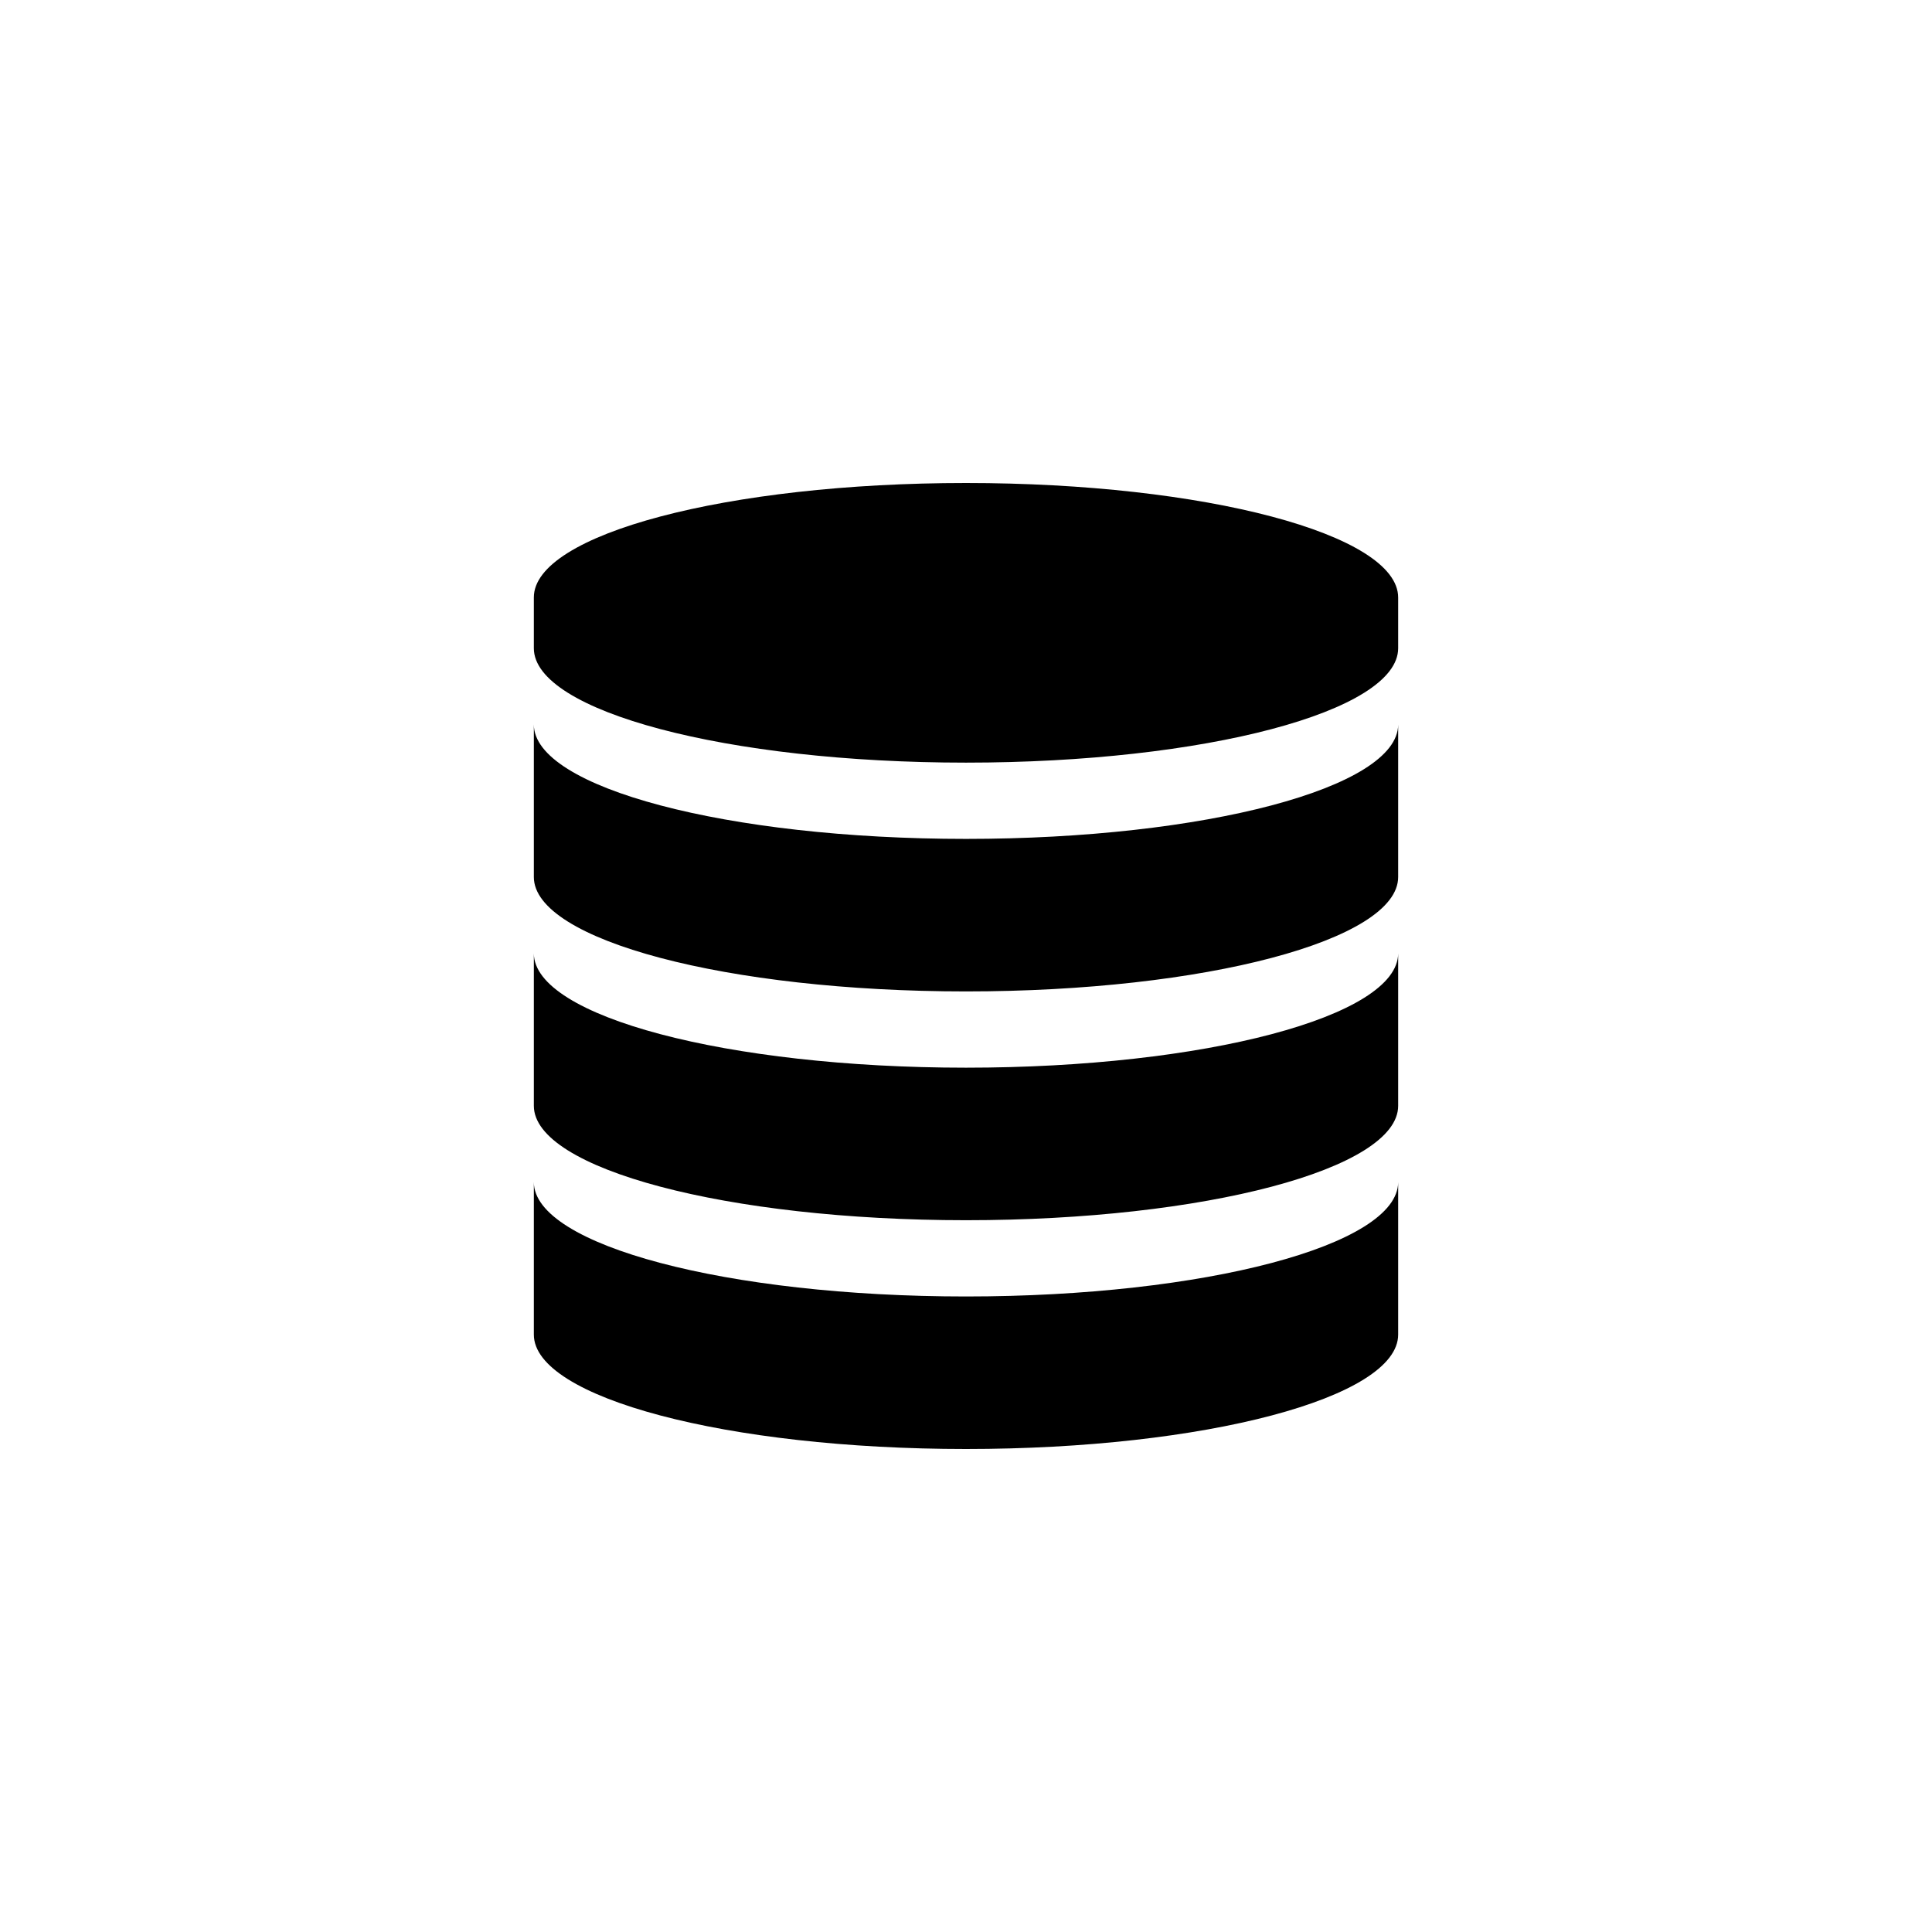
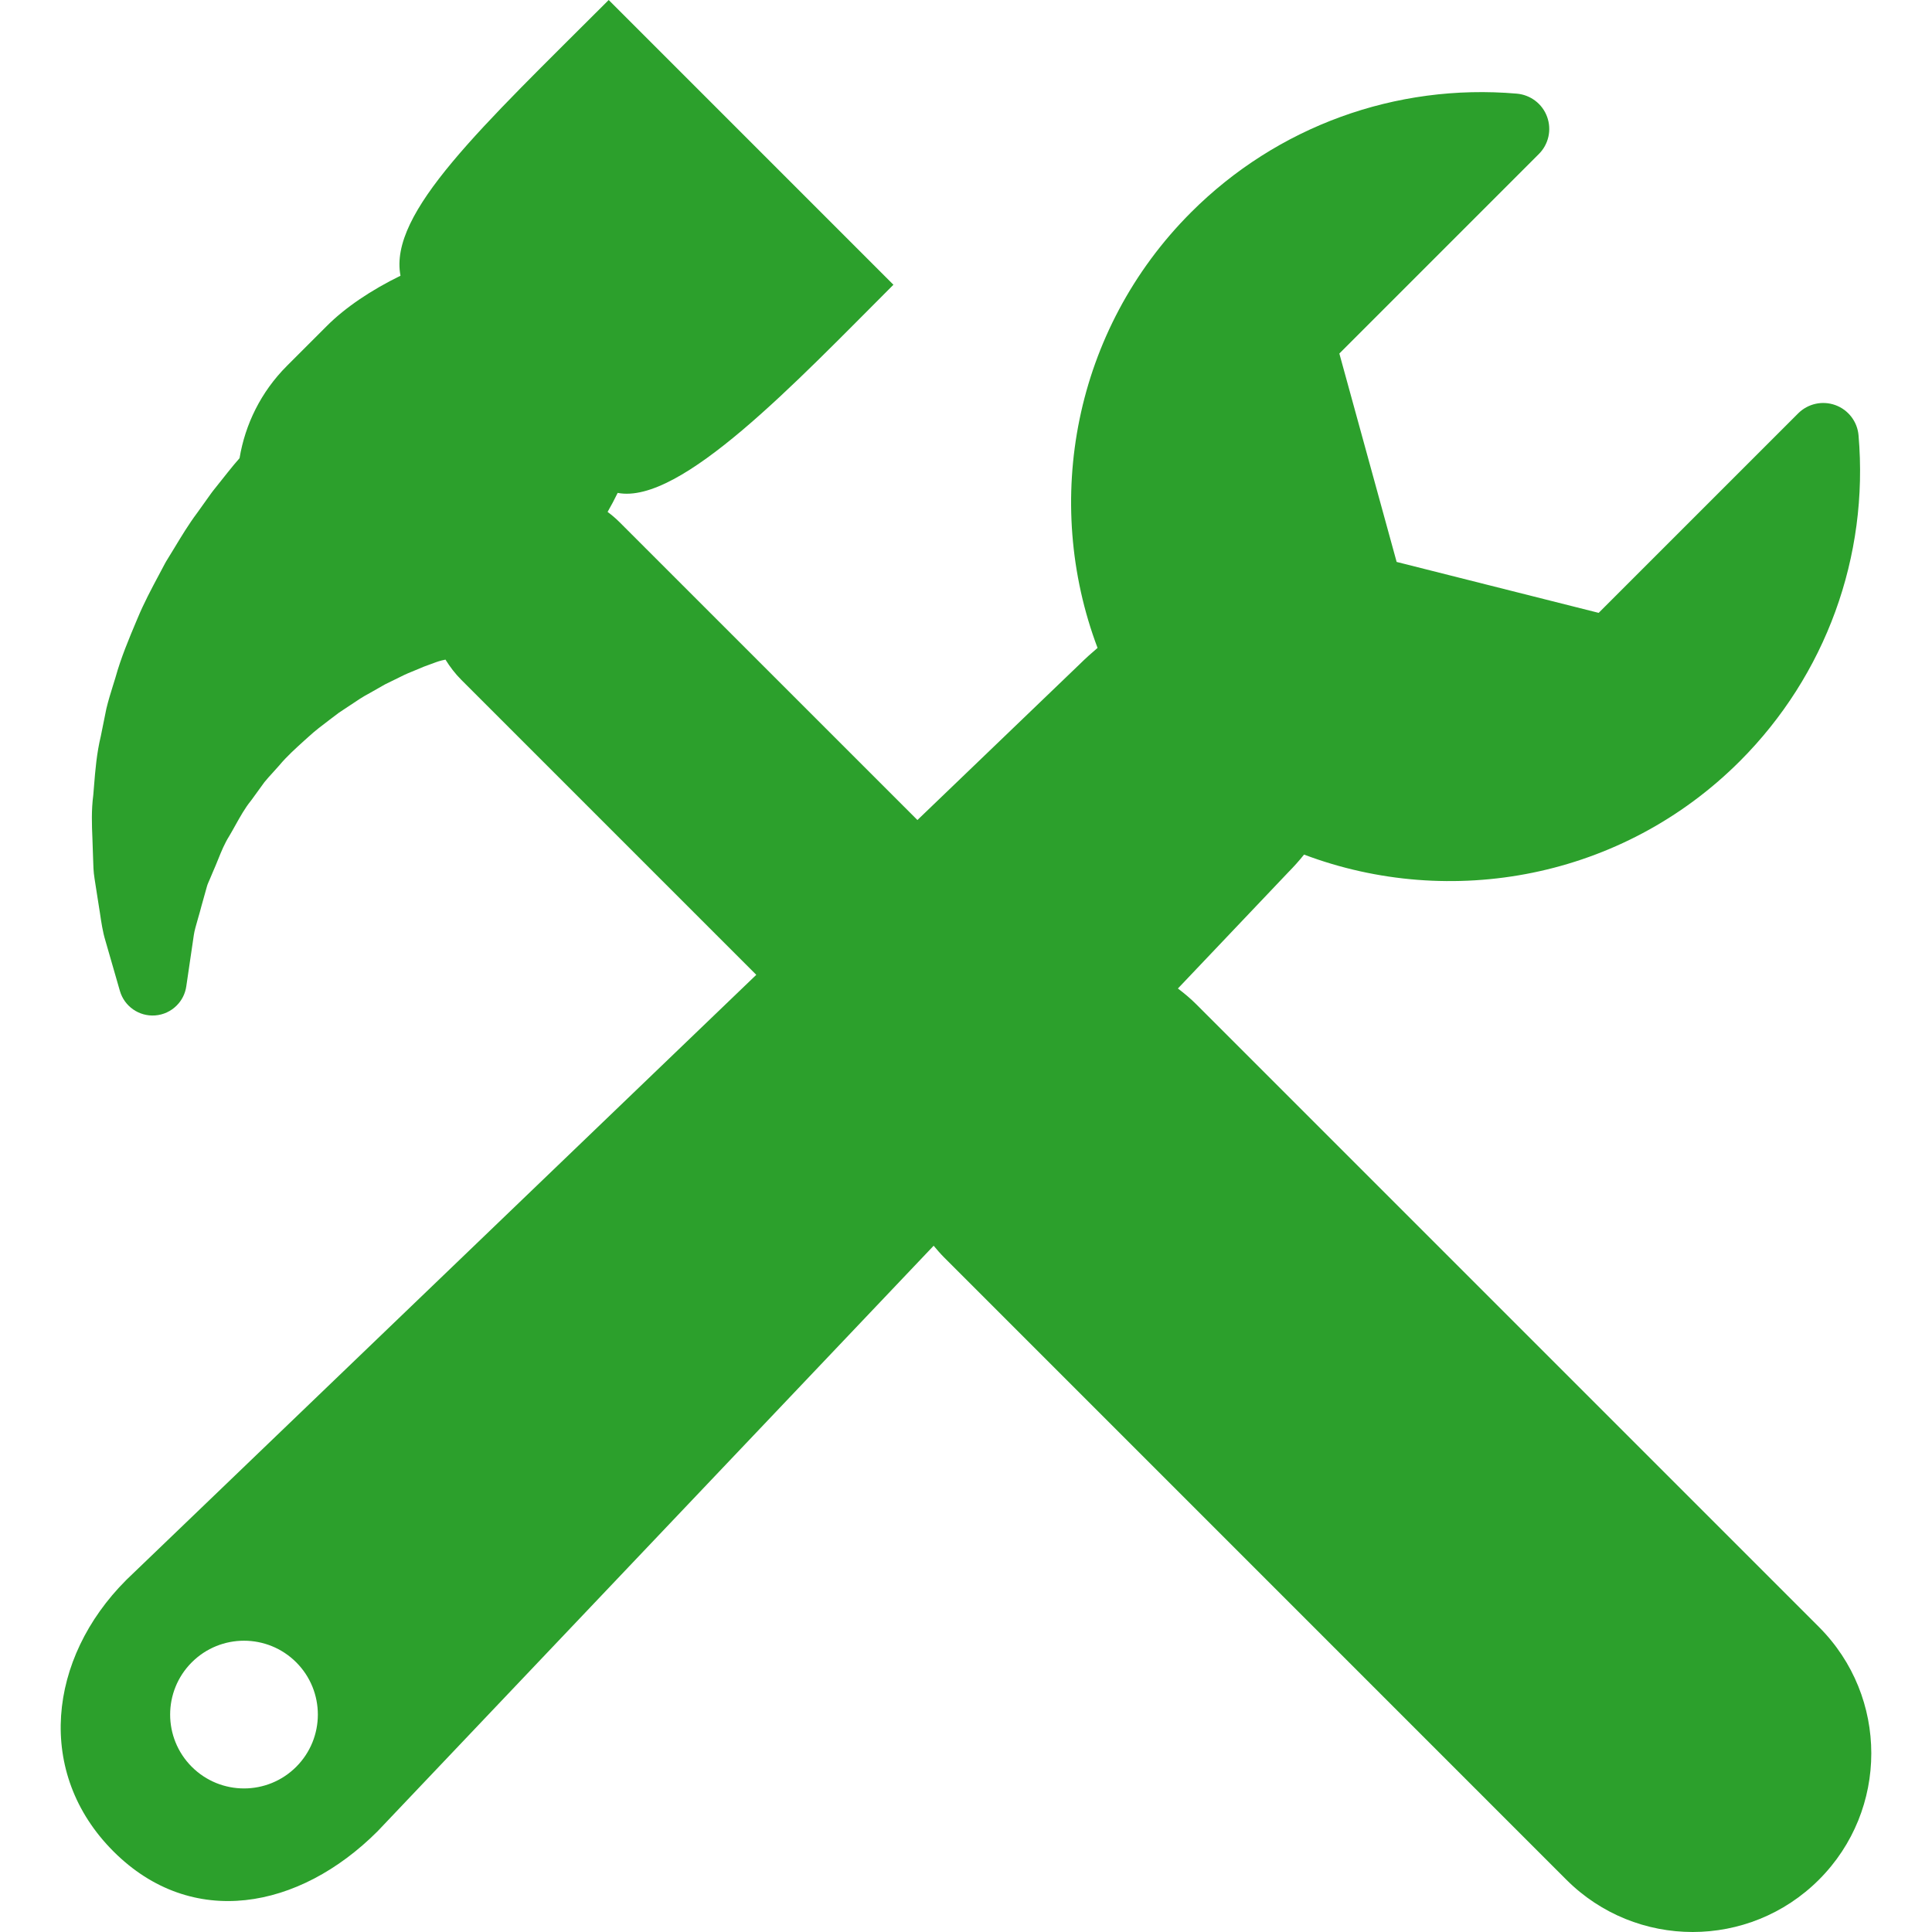
- <svg xmlns="http://www.w3.org/2000/svg" version="1.1" baseProfile="full" width="76" height="76" viewBox="0 0 76.00 76.00" enable-background="new 0 0 76.00 76.00" xml:space="preserve">
-   <path fill="#000000" fill-opacity="1" stroke-width="0.2" stroke-linejoin="round" d="M 38,19C 47.389,19 55,21.015 55,23.504L 55,25.5C 55,27.985 47.389,30 38,30C 28.611,30 21,27.985 21,25.5L 21,23.5C 21,21.015 28.611,19 38,19 Z M 55,52.5C 55,54.985 47.389,57 38,57C 28.611,57 21,54.985 21,52.5L 21,46.5C 21,48.985 28.611,51 38,51C 47.384,51 54.992,48.987 55,46.504L 55,52.5 Z M 55,43.5C 55,45.985 47.389,48 38,48C 28.611,48 21,45.985 21,43.5L 21,37.5C 21,39.985 28.611,42 38,42C 47.384,42 54.992,39.987 55,37.504L 55,43.5 Z M 55,34.5C 55,36.985 47.389,39 38,39C 28.611,39 21,36.985 21,34.5L 21,28.5C 21,30.985 28.611,33 38,33C 47.384,33 54.992,30.987 55,28.504L 55,34.5 Z " />
+ <svg xmlns="http://www.w3.org/2000/svg" version="1.1" id="Capa_1" x="0px" y="0px" width="481.763px" height="481.763px" viewBox="0 0 481.763 481.763" style="enable-background:new 0 0 481.763 481.763;" xml:space="preserve">
+   <g>
+     <path style="fill:#2ca02c;" d="M453.584,405.715L298.332,250.457c-1.454-1.46-3.009-2.755-4.61-3.967l27.497-28.954c1.406-1.416,2.736-2.905,3.96-4.436   c36.505,13.77,79.34,6.029,108.682-23.309c21.402-21.409,32.195-51.013,29.583-81.226c-0.283-3.419-2.548-6.375-5.769-7.542   c-3.228-1.179-6.845-0.375-9.274,2.045l-49.757,49.754l-50.377-12.699l-14.287-51.967l49.745-49.748   c2.441-2.433,3.239-6.053,2.063-9.277c-1.171-3.233-4.126-5.479-7.555-5.78c-30.21-2.604-59.816,8.183-81.226,29.592   c-29.317,29.317-37.078,72.129-23.323,108.619c-1.496,1.265-2.985,2.61-4.445,4.049l-40.471,38.869l-74.319-74.312   c-0.928-0.931-1.918-1.75-2.938-2.519c0.872-1.53,1.72-3.105,2.512-4.74c15.696,3.021,44.39-27.544,68.76-51.905L151.787,0   c-31.747,31.752-54.929,53.061-51.92,68.757c-7.258,3.546-13.728,7.882-18.326,12.486l-10.001,9.998   c-6.493,6.502-10.409,14.588-11.807,23.014c-0.97,1.108-1.957,2.275-2.938,3.523l-3.727,4.684   c-0.104,0.115-0.425,0.576-0.514,0.694l-3.378,4.729c-2.113,2.819-3.96,5.881-5.746,8.836c-0.659,1.097-1.33,2.196-2.015,3.292   c-0.109,0.189-0.216,0.375-0.313,0.562l-1.501,2.828c-1.814,3.402-3.697,6.924-5.308,10.799l-0.26,0.617   c-1.9,4.513-3.869,9.186-5.243,14.139l-0.665,2.143c-0.544,1.762-1.097,3.52-1.605,5.621l-1.38,6.833   c-1.029,4.273-1.375,8.488-1.676,12.221l-0.201,2.453c-0.508,3.871-0.36,7.521-0.222,10.742c0.047,1.079,0.089,2.137,0.121,3.564   c0.036,0.594,0.042,1.173,0.06,1.744c0.035,1.439,0.074,3.074,0.352,4.793l0.866,5.545c0.186,1.072,0.343,2.113,0.491,3.111   c0.331,2.252,0.671,4.581,1.342,6.792l3.632,12.602c1.12,3.83,4.758,6.366,8.739,6.088c2.107-0.147,4.001-1.058,5.411-2.471   c1.259-1.259,2.131-2.914,2.397-4.781l1.883-12.812c0.139-1.017,0.576-2.506,1.028-4.082c0.322-1.093,0.635-2.208,0.877-3.159   l1.339-4.782c0.163-0.647,0.479-1.277,0.757-1.924c0.266-0.6,0.532-1.218,0.769-1.827c0.449-1.017,0.872-2.033,1.288-3.076   c0.825-2.045,1.605-3.969,2.796-5.858c0.518-0.872,0.999-1.738,1.49-2.622c1.241-2.222,2.42-4.32,3.821-6.059   c0.088-0.103,0.168-0.218,0.26-0.34l3.159-4.356c0.647-0.819,1.374-1.593,2.081-2.373c0.502-0.55,1.005-1.103,1.64-1.83   c1.865-2.243,4.055-4.199,6.168-6.124l1.132-1.017c1.566-1.454,3.378-2.822,5.284-4.268c0.78-0.583,1.543-1.162,2.293-1.732   c0.963-0.624,1.895-1.247,2.813-1.865c1.72-1.162,3.209-2.167,4.93-3.062l3.745-2.131l3.789-1.858   c1.321-0.683,2.622-1.209,3.821-1.693c0.712-0.296,1.416-0.583,2.069-0.866c0.665-0.23,1.306-0.479,1.912-0.703   c0.812-0.296,1.513-0.58,2.465-0.828l1.022-0.23c1.114,1.803,2.42,3.517,3.987,5.083l73.515,73.518L31.647,393.822   c-0.062,0.059-0.121,0.124-0.178,0.178c-19.529,19.529-22.709,48.131-3.177,67.666c19.532,19.529,46.316,14.522,65.84-5   c0.086-0.083,0.16-0.16,0.236-0.249l138.448-145.782c0.812,0.957,1.616,1.92,2.518,2.824l155.24,155.253   c17.396,17.401,45.613,17.401,63.009,0C470.974,451.322,470.974,423.104,453.584,405.715z M73.871,440.564   c-7.191,7.199-18.855,7.199-26.052,0c-7.19-7.193-7.19-18.85,0-26.043c7.19-7.188,18.855-7.193,26.052,0   C81.055,421.715,81.055,433.371,73.871,440.564z" />
+   </g>
+   <g>
+ </g>
+   <g>
+ </g>
+   <g>
+ </g>
+   <g>
+ </g>
+   <g>
+ </g>
+   <g>
+ </g>
+   <g>
+ </g>
+   <g>
+ </g>
+   <g>
+ </g>
+   <g>
+ </g>
+   <g>
+ </g>
+   <g>
+ </g>
+   <g>
+ </g>
+   <g>
+ </g>
+   <g>
+ </g>
</svg>
